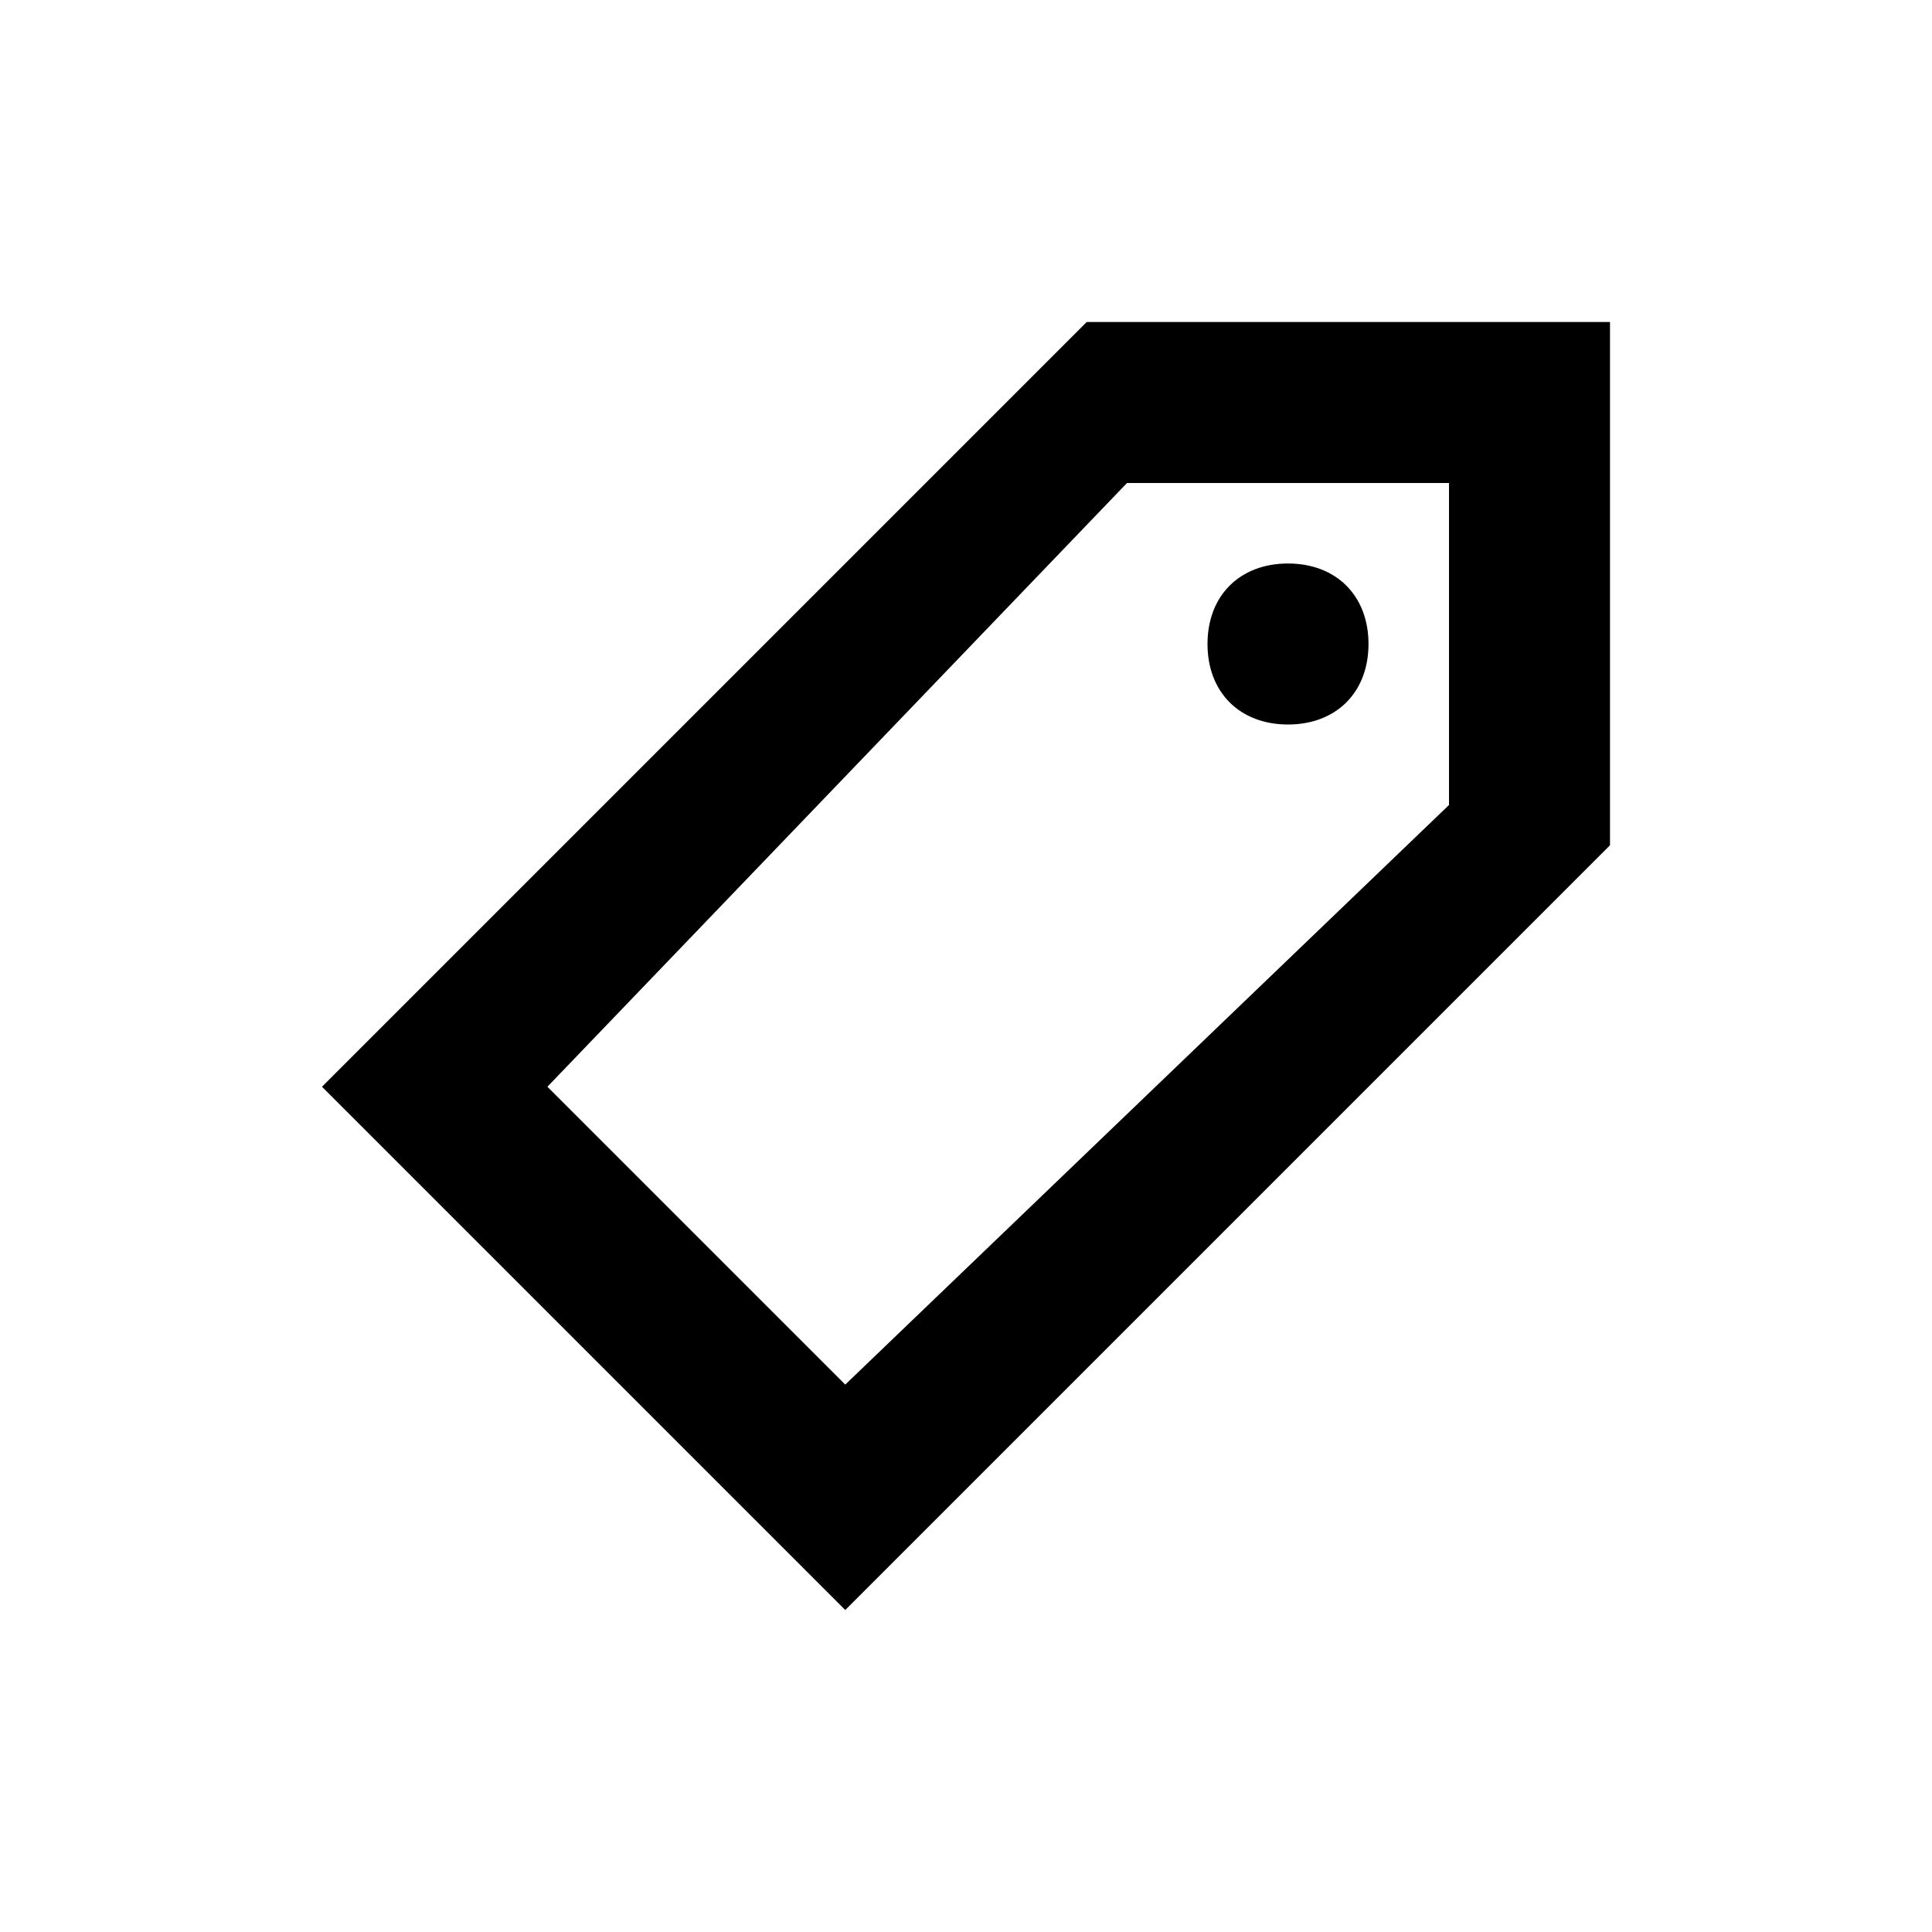
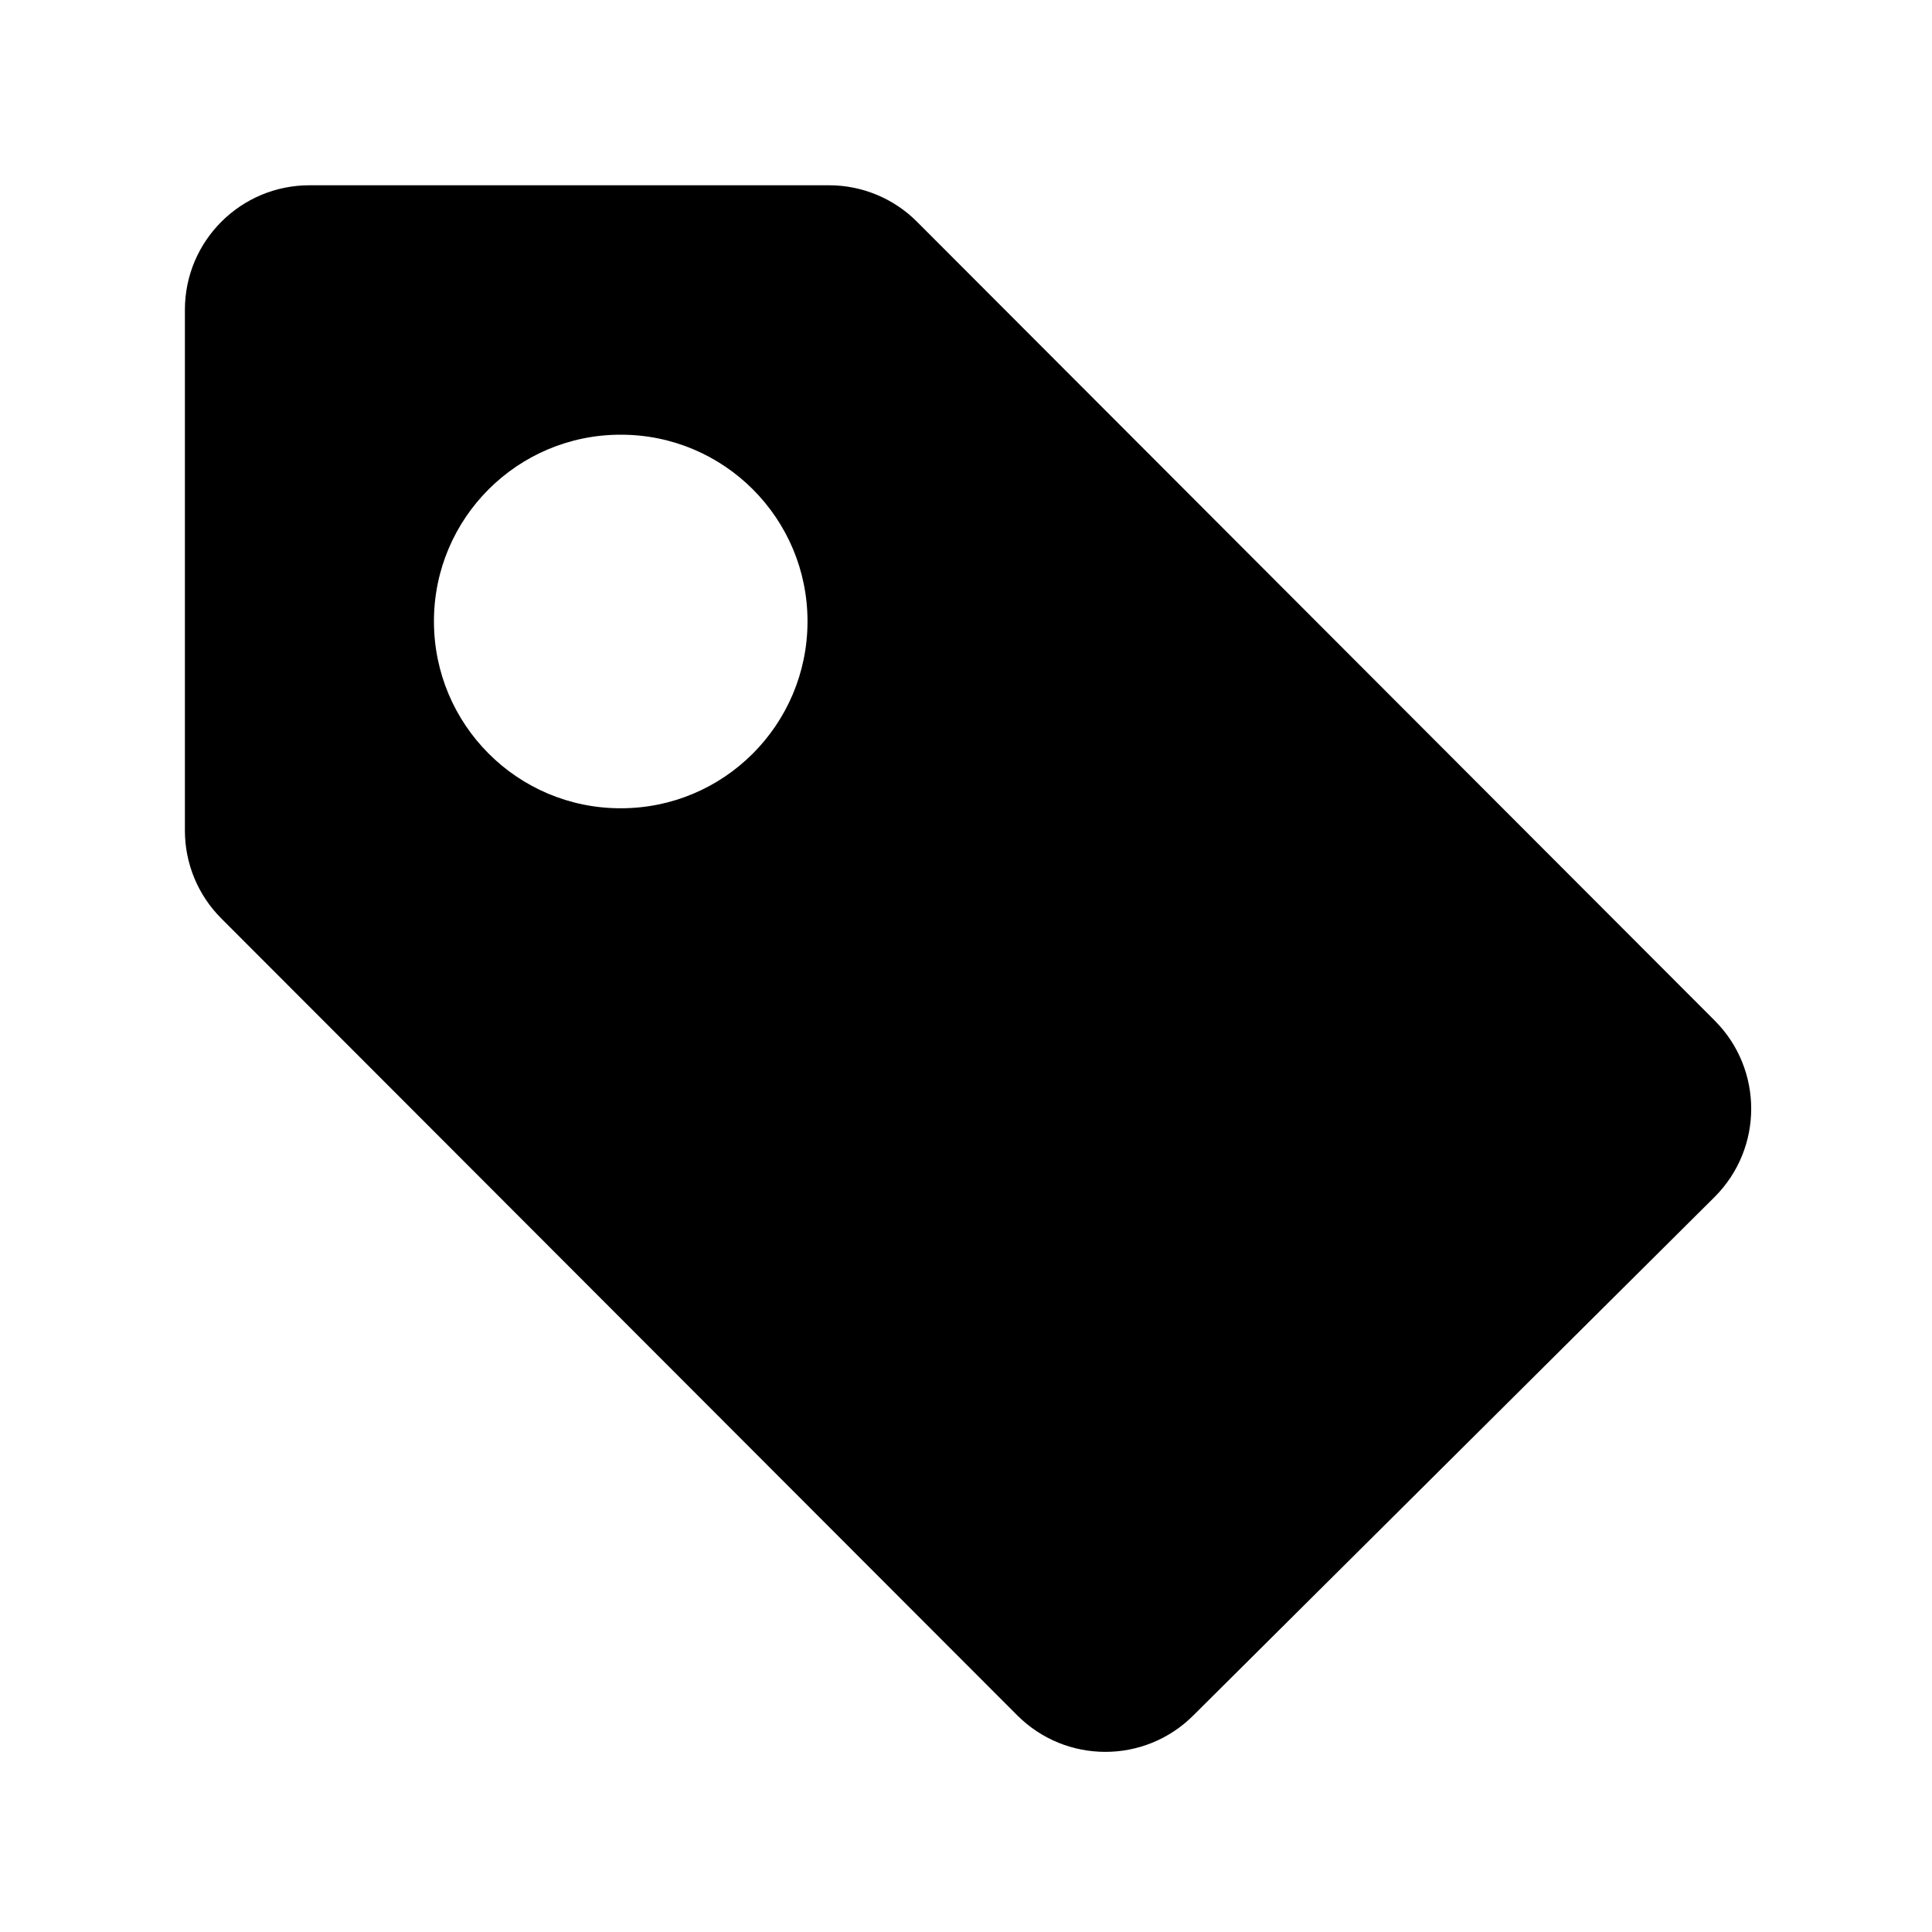
- <svg xmlns="http://www.w3.org/2000/svg" t="1649316648153" class="icon" viewBox="0 0 1024 1024" version="1.1" p-id="2780" width="200" height="200">
+ <svg xmlns="http://www.w3.org/2000/svg" t="1653216128052" class="icon" viewBox="0 0 1024 1024" version="1.1" p-id="3170" width="200" height="200">
  <defs>
    <style type="text/css">@font-face { font-family: feedback-iconfont; src: url("//at.alicdn.com/t/font_1031158_u69w8yhxdu.woff2?t=1630033759944") format("woff2"), url("//at.alicdn.com/t/font_1031158_u69w8yhxdu.woff?t=1630033759944") format("woff"), url("//at.alicdn.com/t/font_1031158_u69w8yhxdu.ttf?t=1630033759944") format("truetype"); }
</style>
  </defs>
-   <path d="M448 853.333L170.667 576 576 170.667H853.333v277.333L448 853.333z m0-119.467L768 426.667V256h-170.667l-307.2 320 157.867 157.867zM682.667 298.667c25.6 0 42.667 17.067 42.667 42.667s-17.067 42.667-42.667 42.667-42.667-17.067-42.667-42.667 17.067-42.667 42.667-42.667z" p-id="2781" />
+   <path d="M908.9 541L486 117.5a65.762 65.762 0 0 0-46.6-19.3H164c-36.4 0-66 29.5-66 66v276c0 17.5 6.9 34.2 19.3 46.6l421.9 422.4c25.7 25.7 67.4 25.8 93.2 0.1l276.4-274.9 0.1-0.1c25.7-25.8 25.7-67.5 0-93.3z m-580-112.6c-54.6 0-98.9-44.3-98.9-99.1 0-54.7 44.4-99 99.1-98.9 54.7 0 99 44.4 98.9 99.1-0.1 54.7-44.4 99-99.1 98.9z" p-id="3171" />
</svg>
